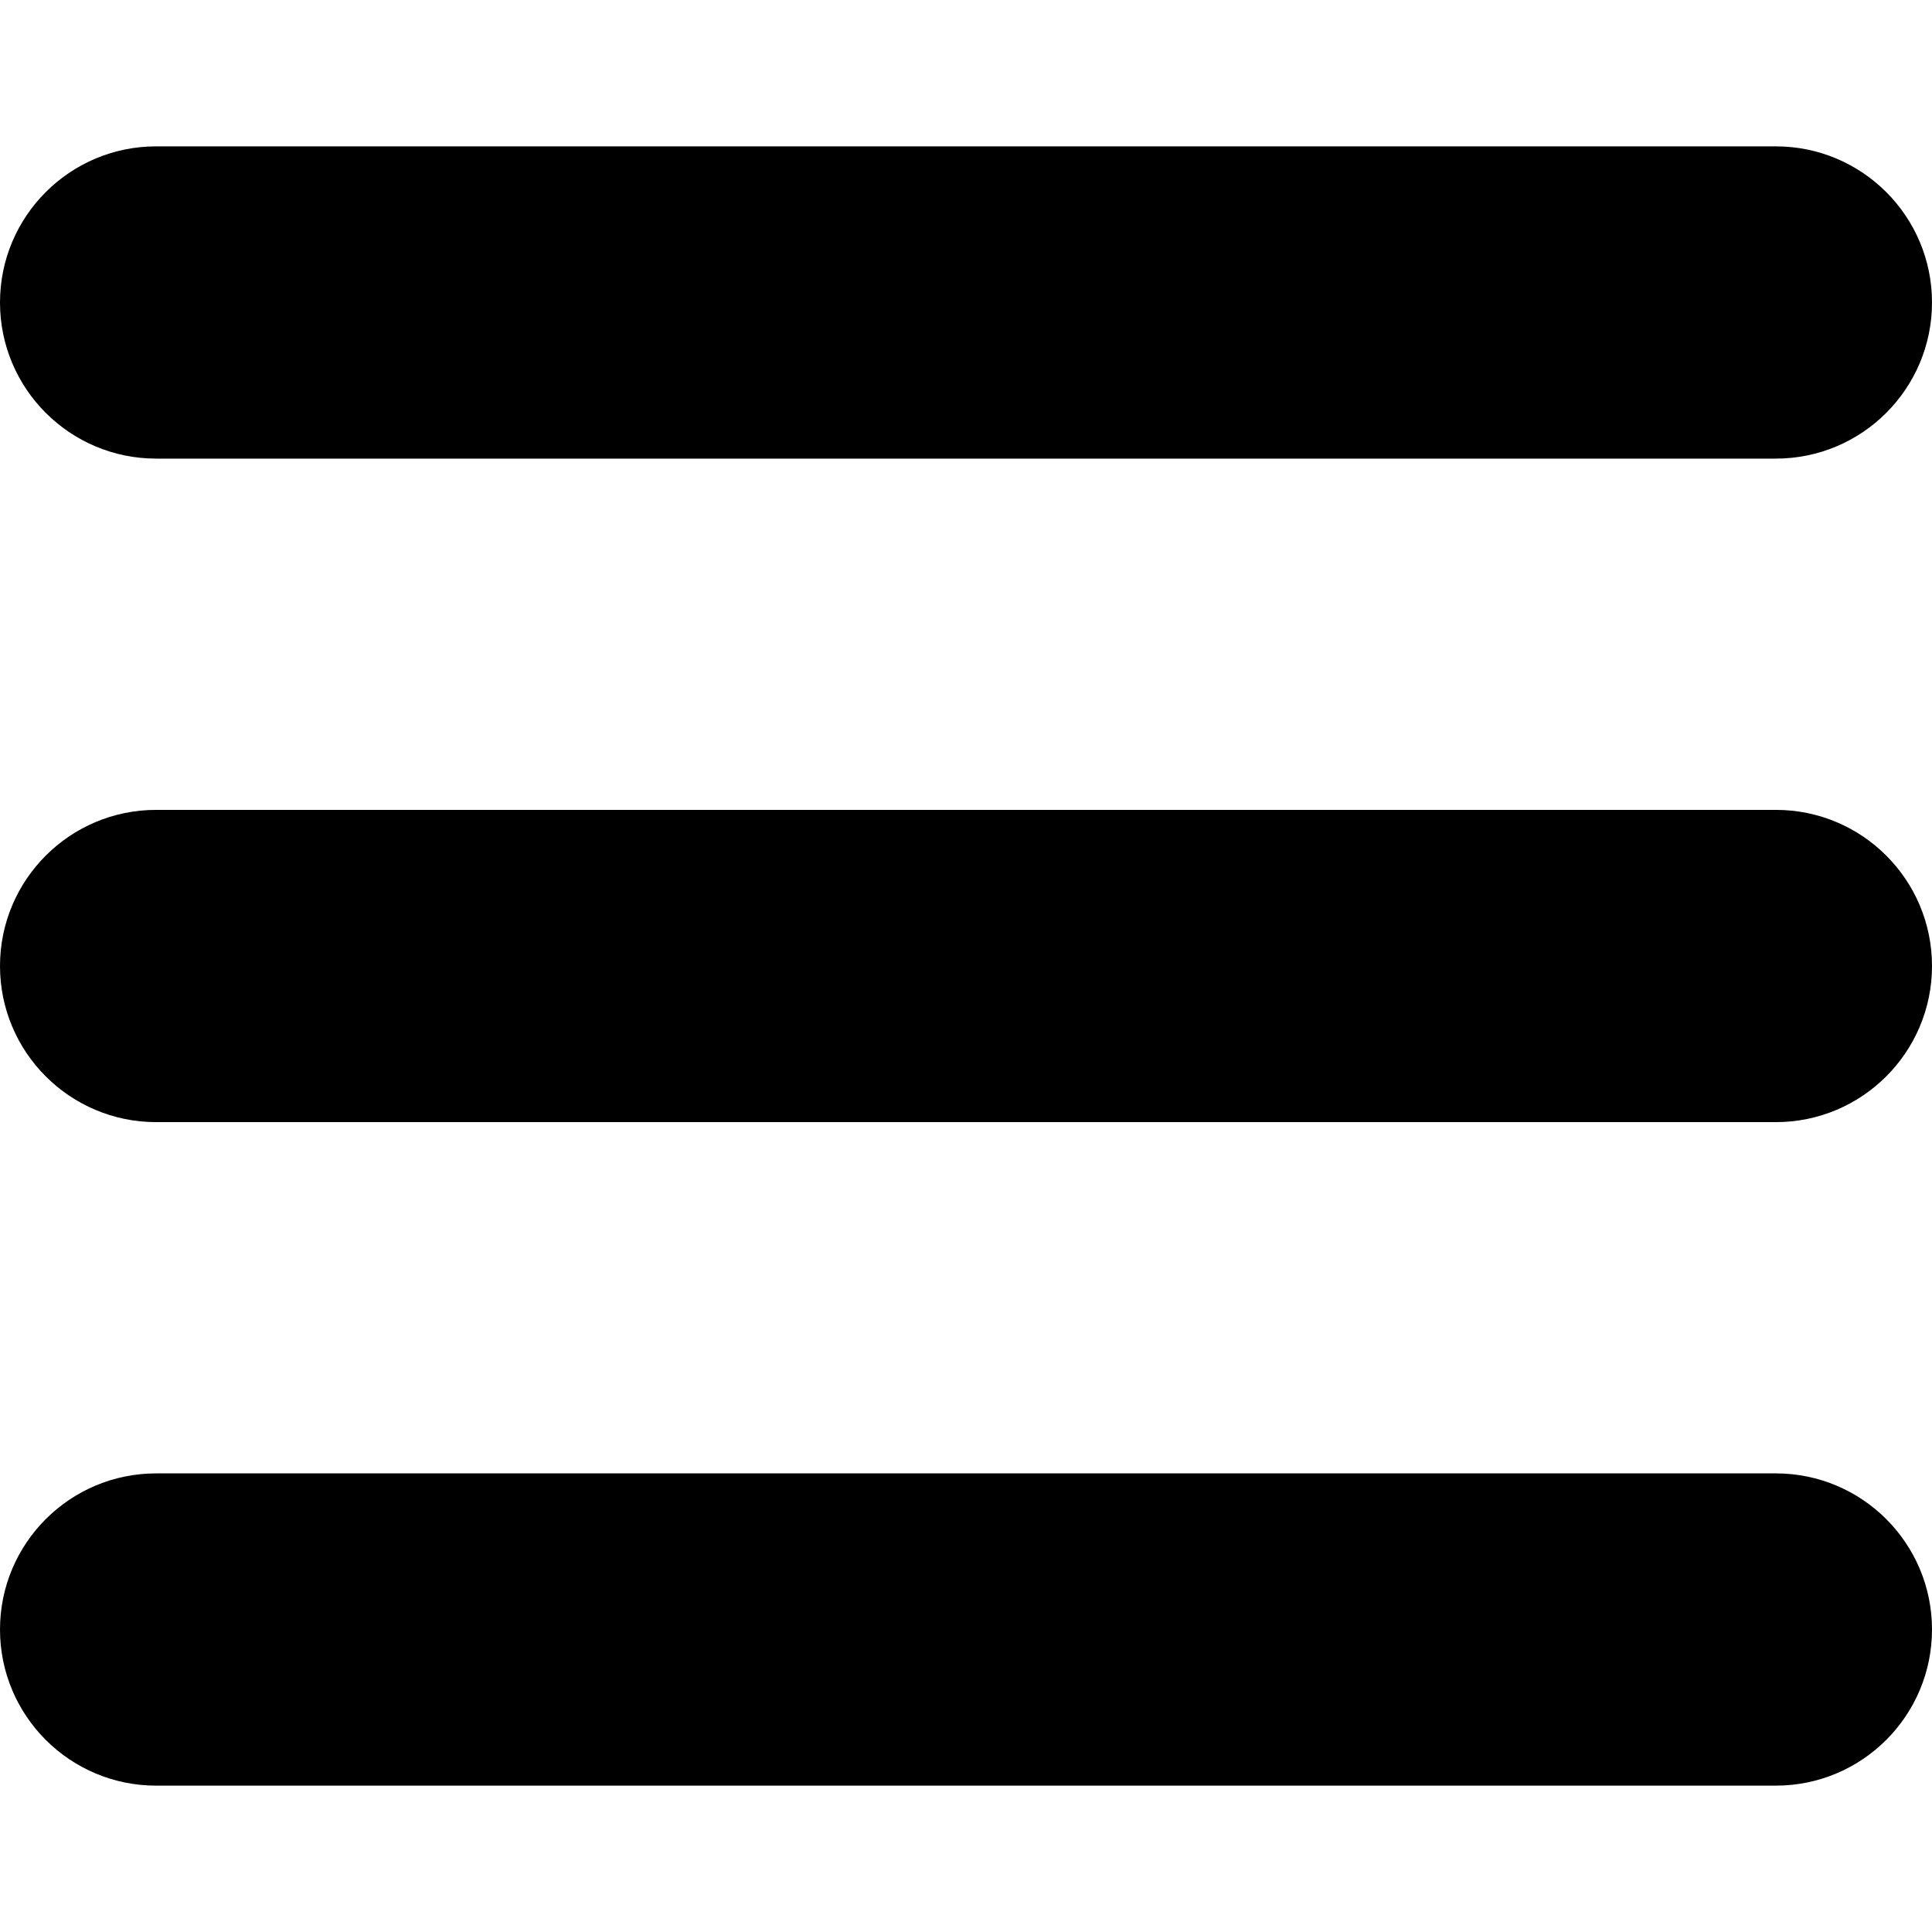
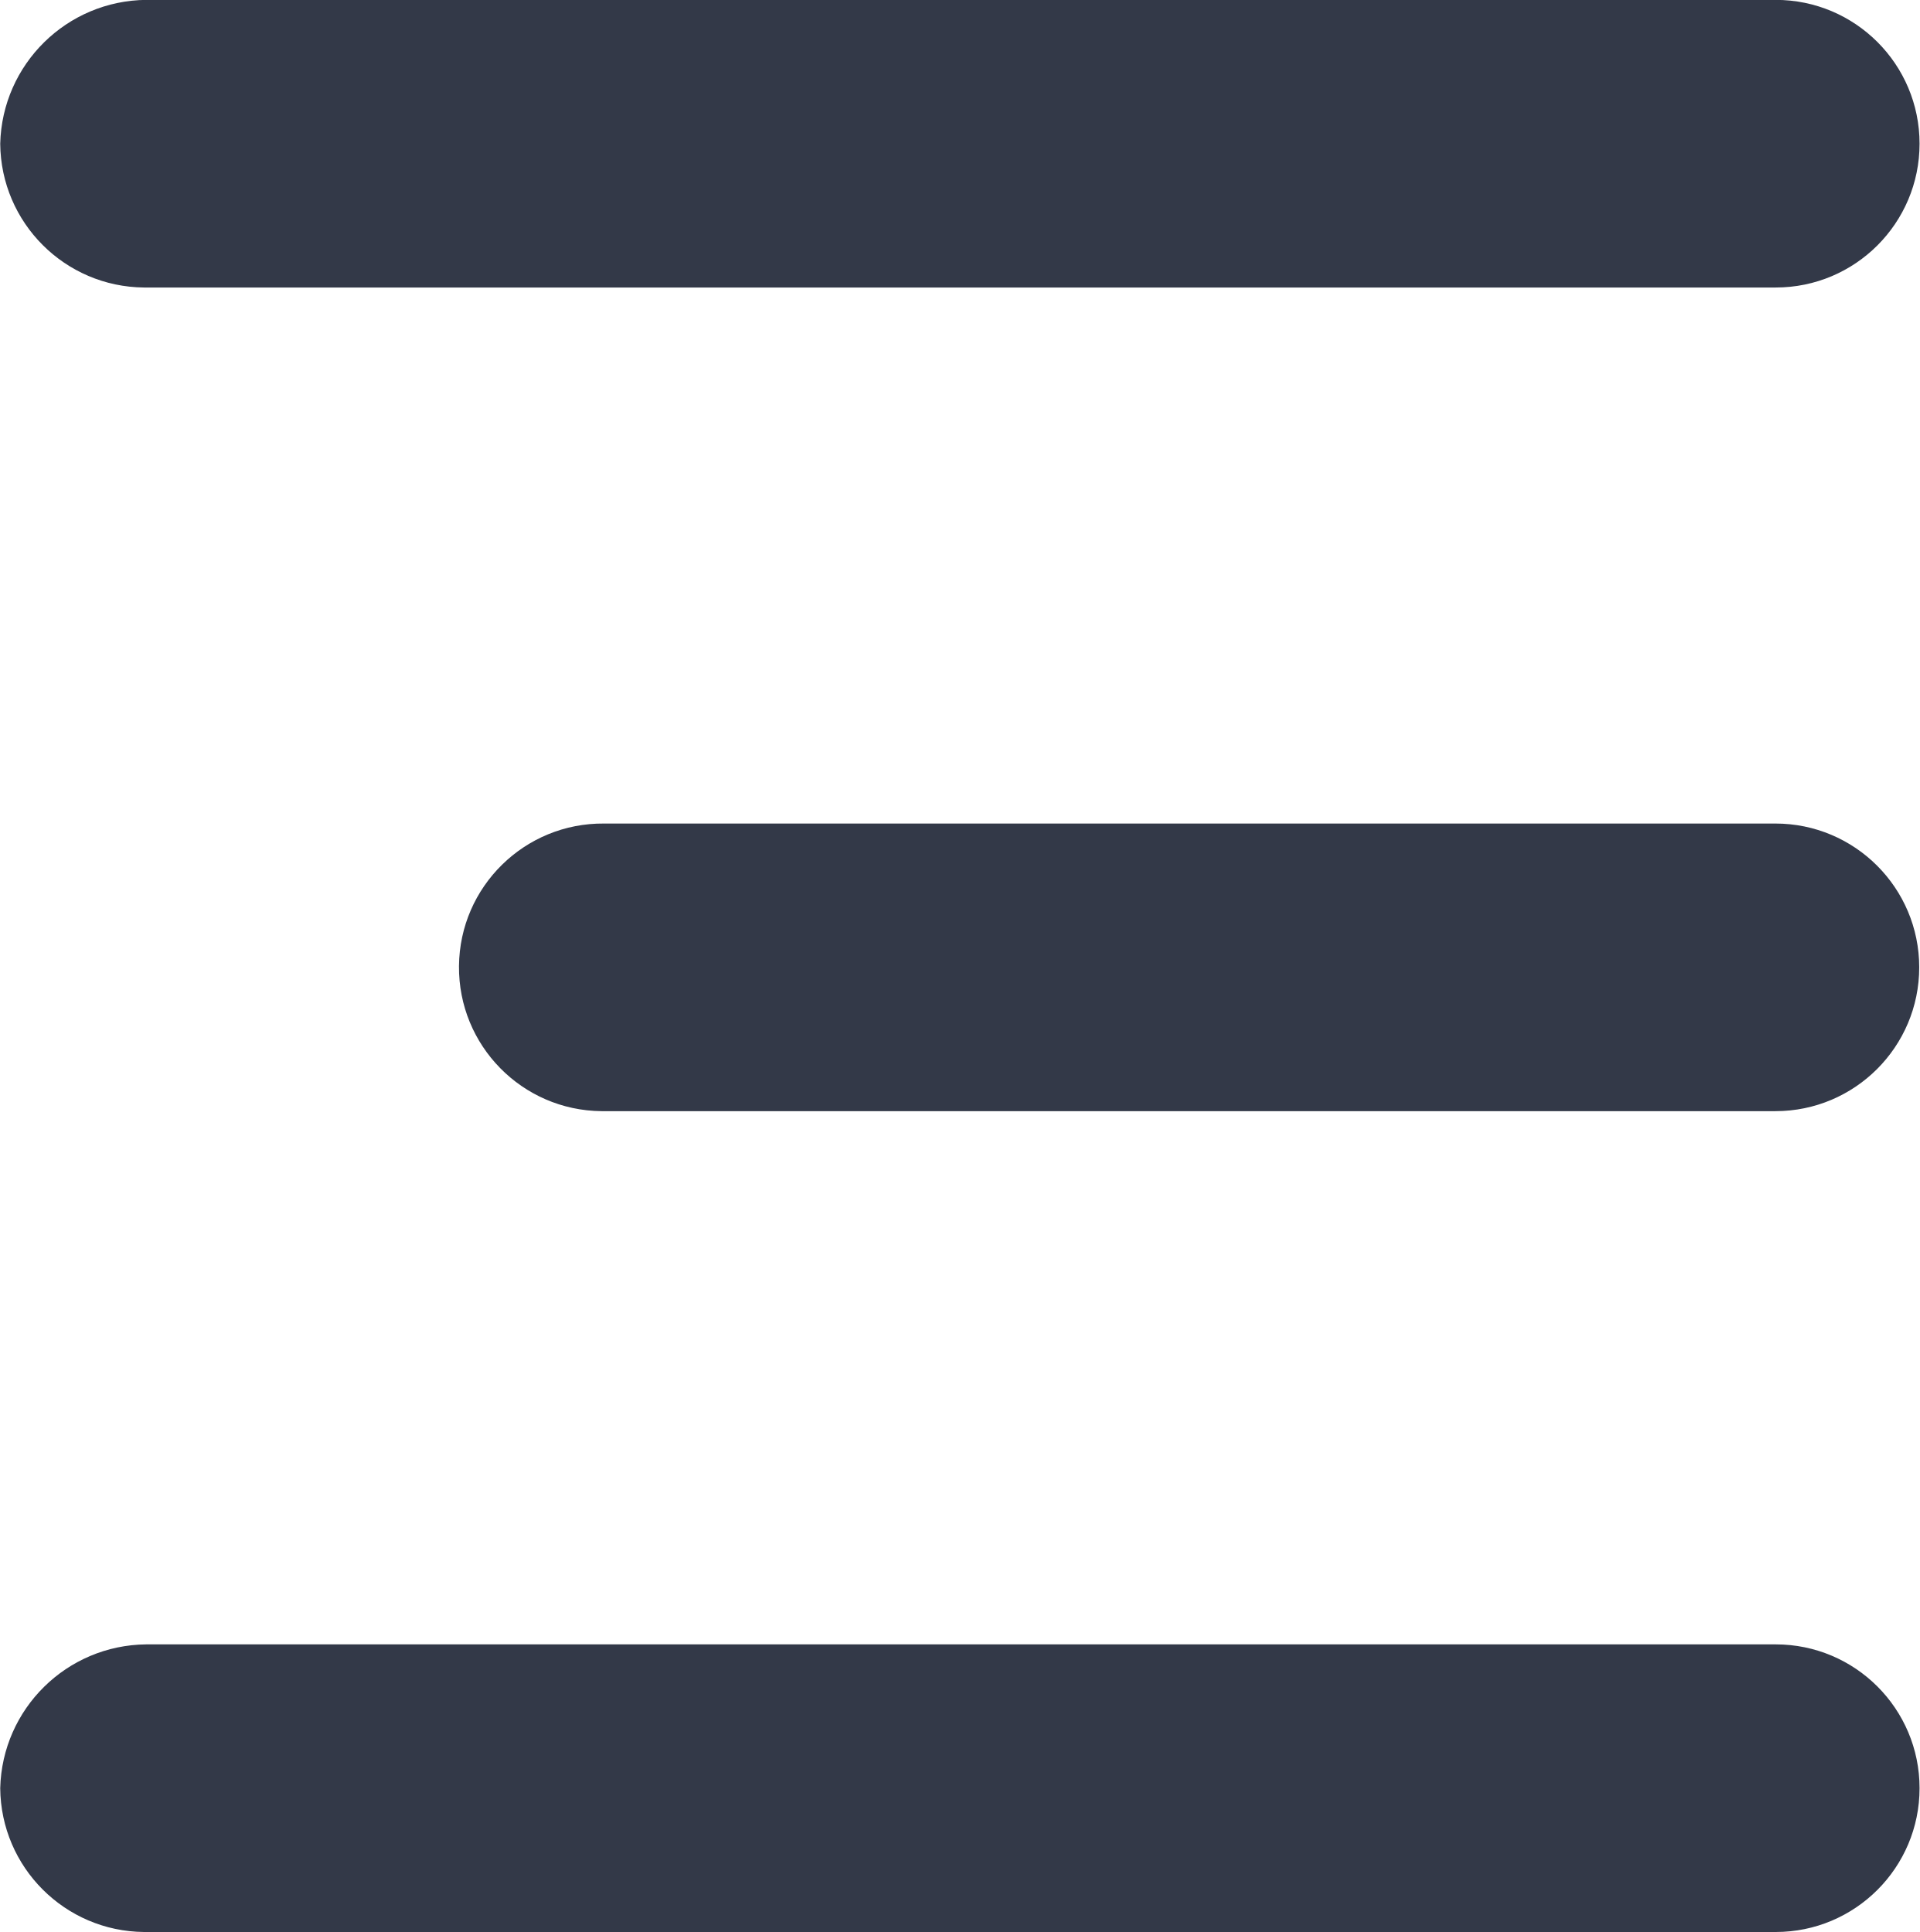
- <svg xmlns="http://www.w3.org/2000/svg" version="1.1" id="Capa_1" viewBox="0 0 24.75 24.75" style="enable-background:new 0 0 24.75 24.75;" xml:space="preserve">
-   <g>
-     <path d="M0,3.875c0-1.104,0.896-2,2-2h20.75c1.104,0,2,0.896,2,2s-0.896,2-2,2H2C0.896,5.875,0,4.979,0,3.875z M22.75,10.375H2   c-1.104,0-2,0.896-2,2c0,1.104,0.896,2,2,2h20.75c1.104,0,2-0.896,2-2C24.75,11.271,23.855,10.375,22.75,10.375z M22.75,18.875H2   c-1.104,0-2,0.896-2,2s0.896,2,2,2h20.75c1.104,0,2-0.896,2-2S23.855,18.875,22.75,18.875z" />
-   </g>
+ <svg xmlns="http://www.w3.org/2000/svg" viewBox="0 0 17.08 17.196">
+   <path d="M146.9,249.2h10.425a1.28,1.28,0,1,1,0,2.56H146.879a1.28,1.28,0,1,1,.023-2.56Z" transform="translate(-141.526 -241.87)" fill="#333948" />
+   <path d="M146.9,72.8h14.5a1.28,1.28,0,1,1,0,2.56h-14.52a1.291,1.291,0,0,1-1.28-1.28,1.312,1.312,0,0,1,1.3-1.28Z" transform="translate(-145.598 -72.801)" fill="#333948" />
+   <path d="M146.9,425.04h14.5a1.28,1.28,0,1,1,0,2.56h-14.52a1.291,1.291,0,0,1-1.28-1.28,1.312,1.312,0,0,1,1.3-1.28Z" transform="translate(-145.598 -410.404)" fill="#333948" />
</svg>
